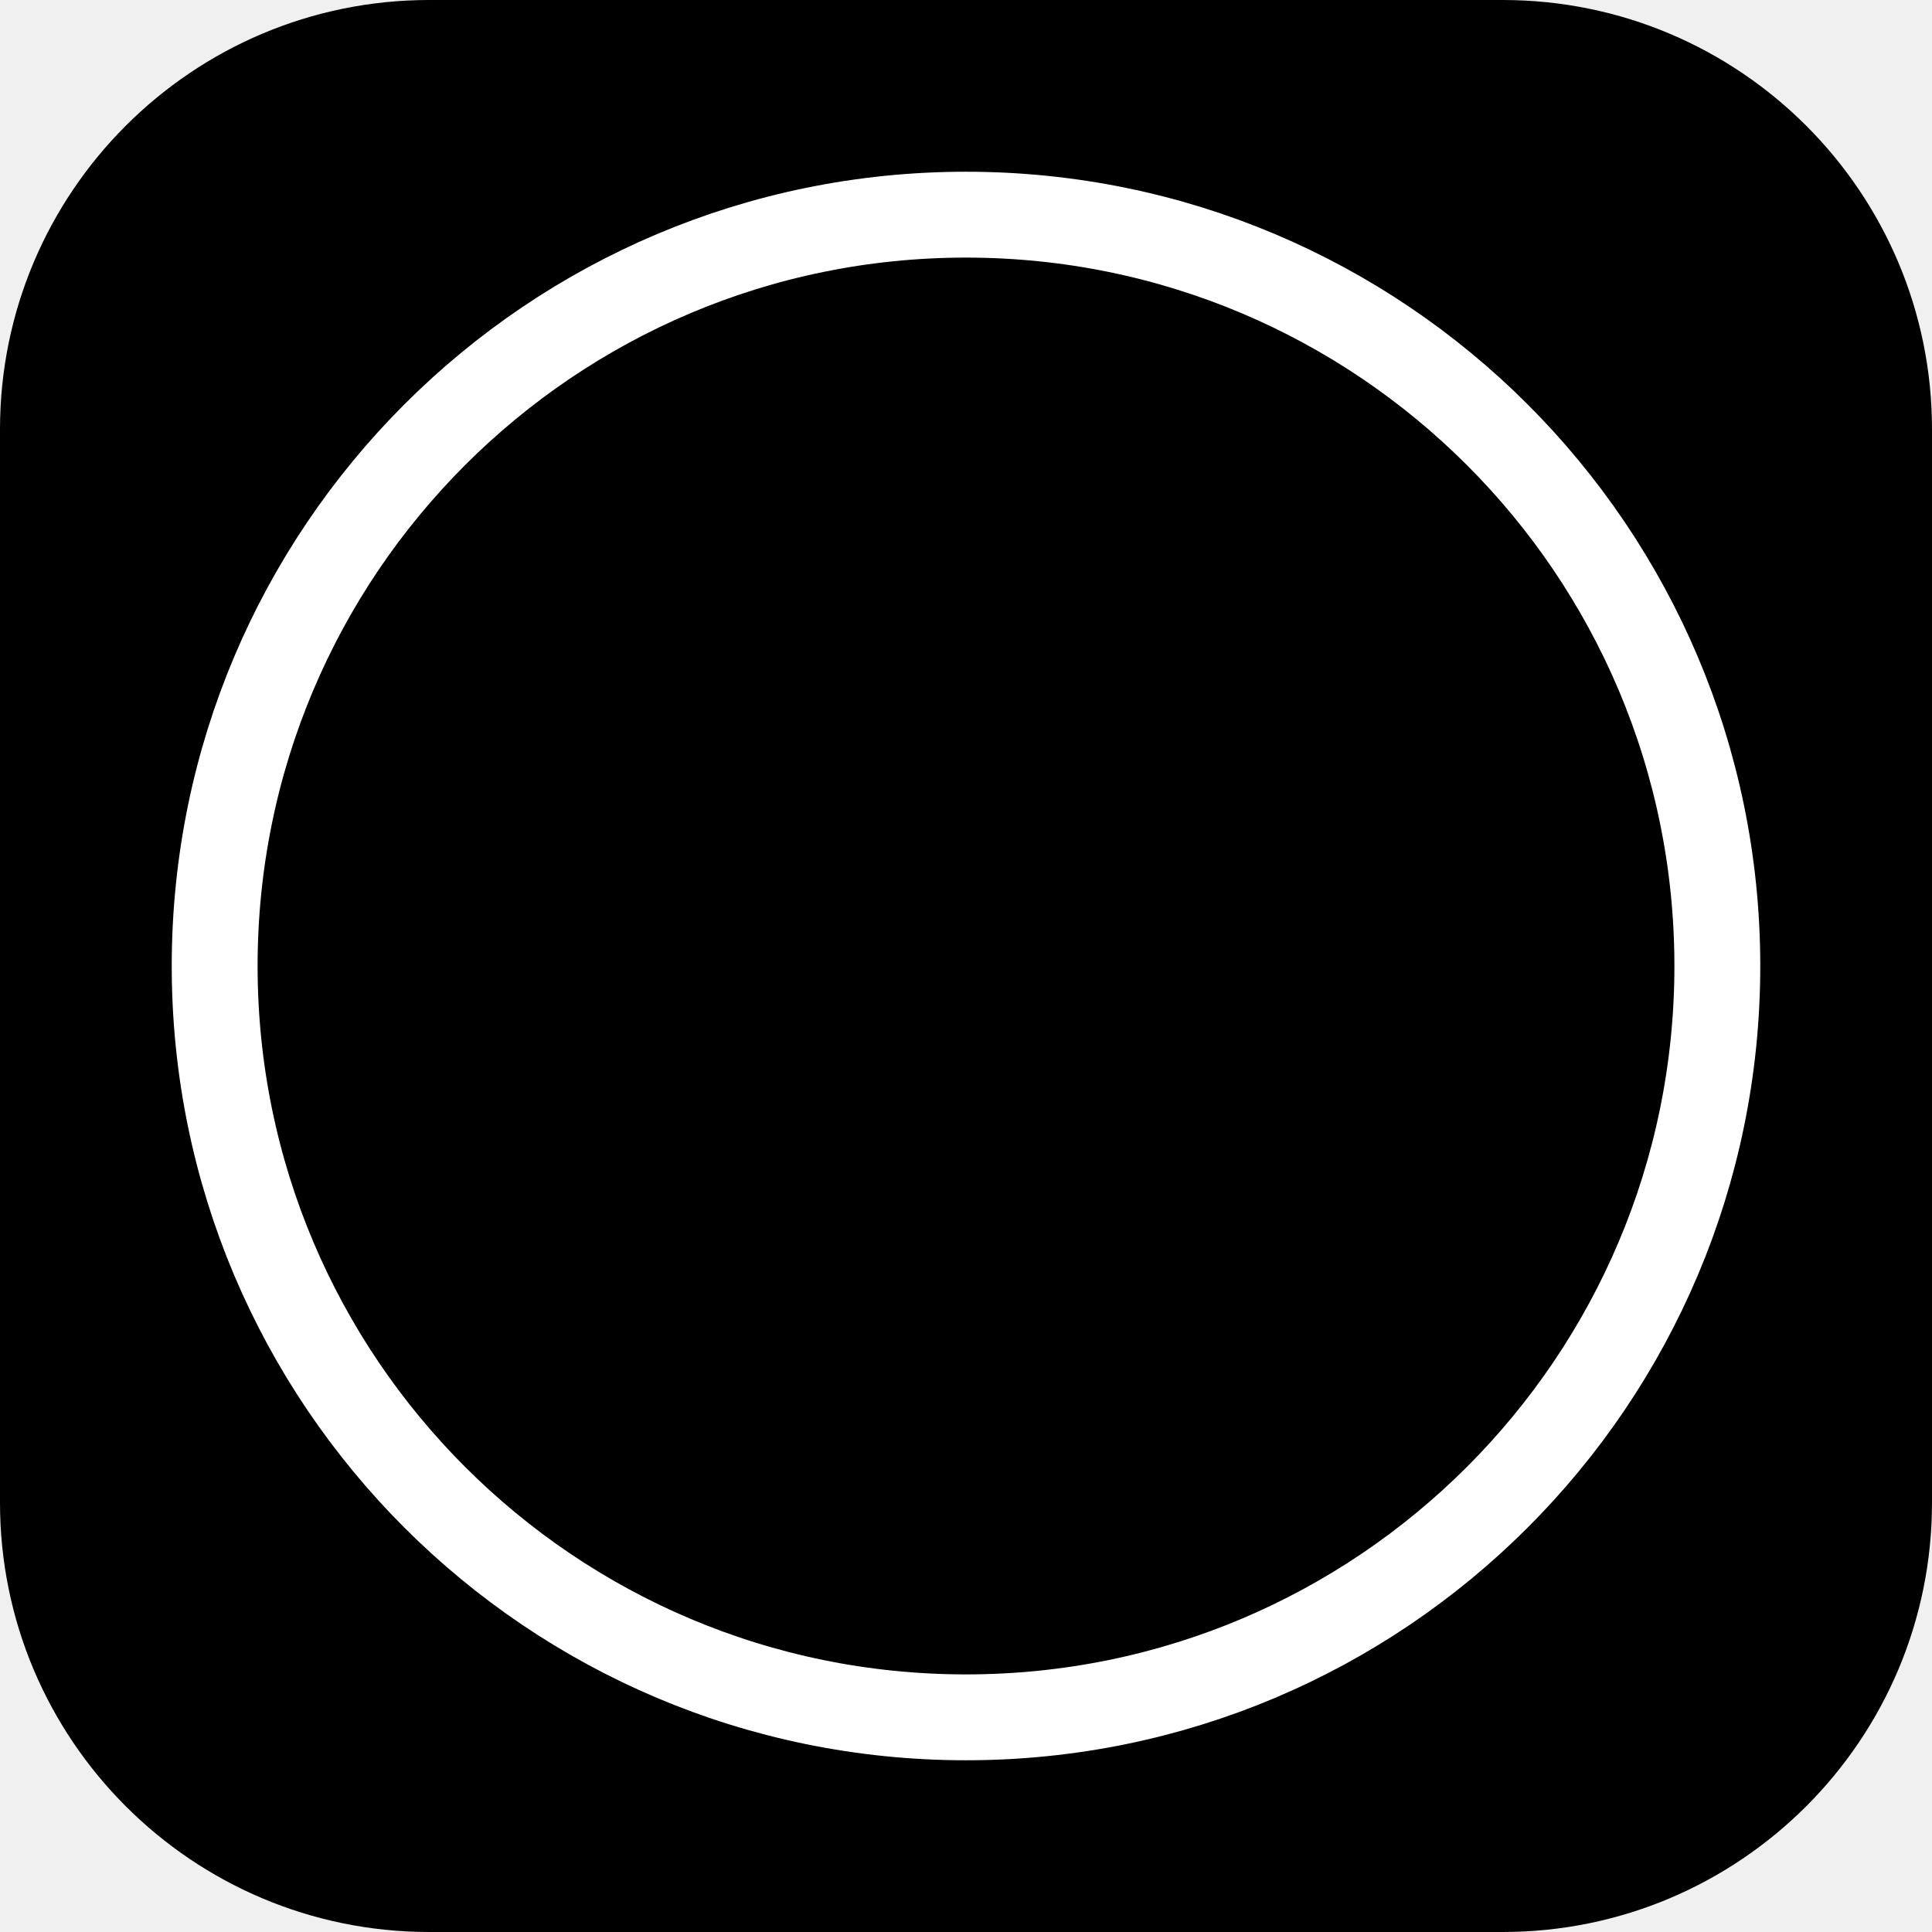
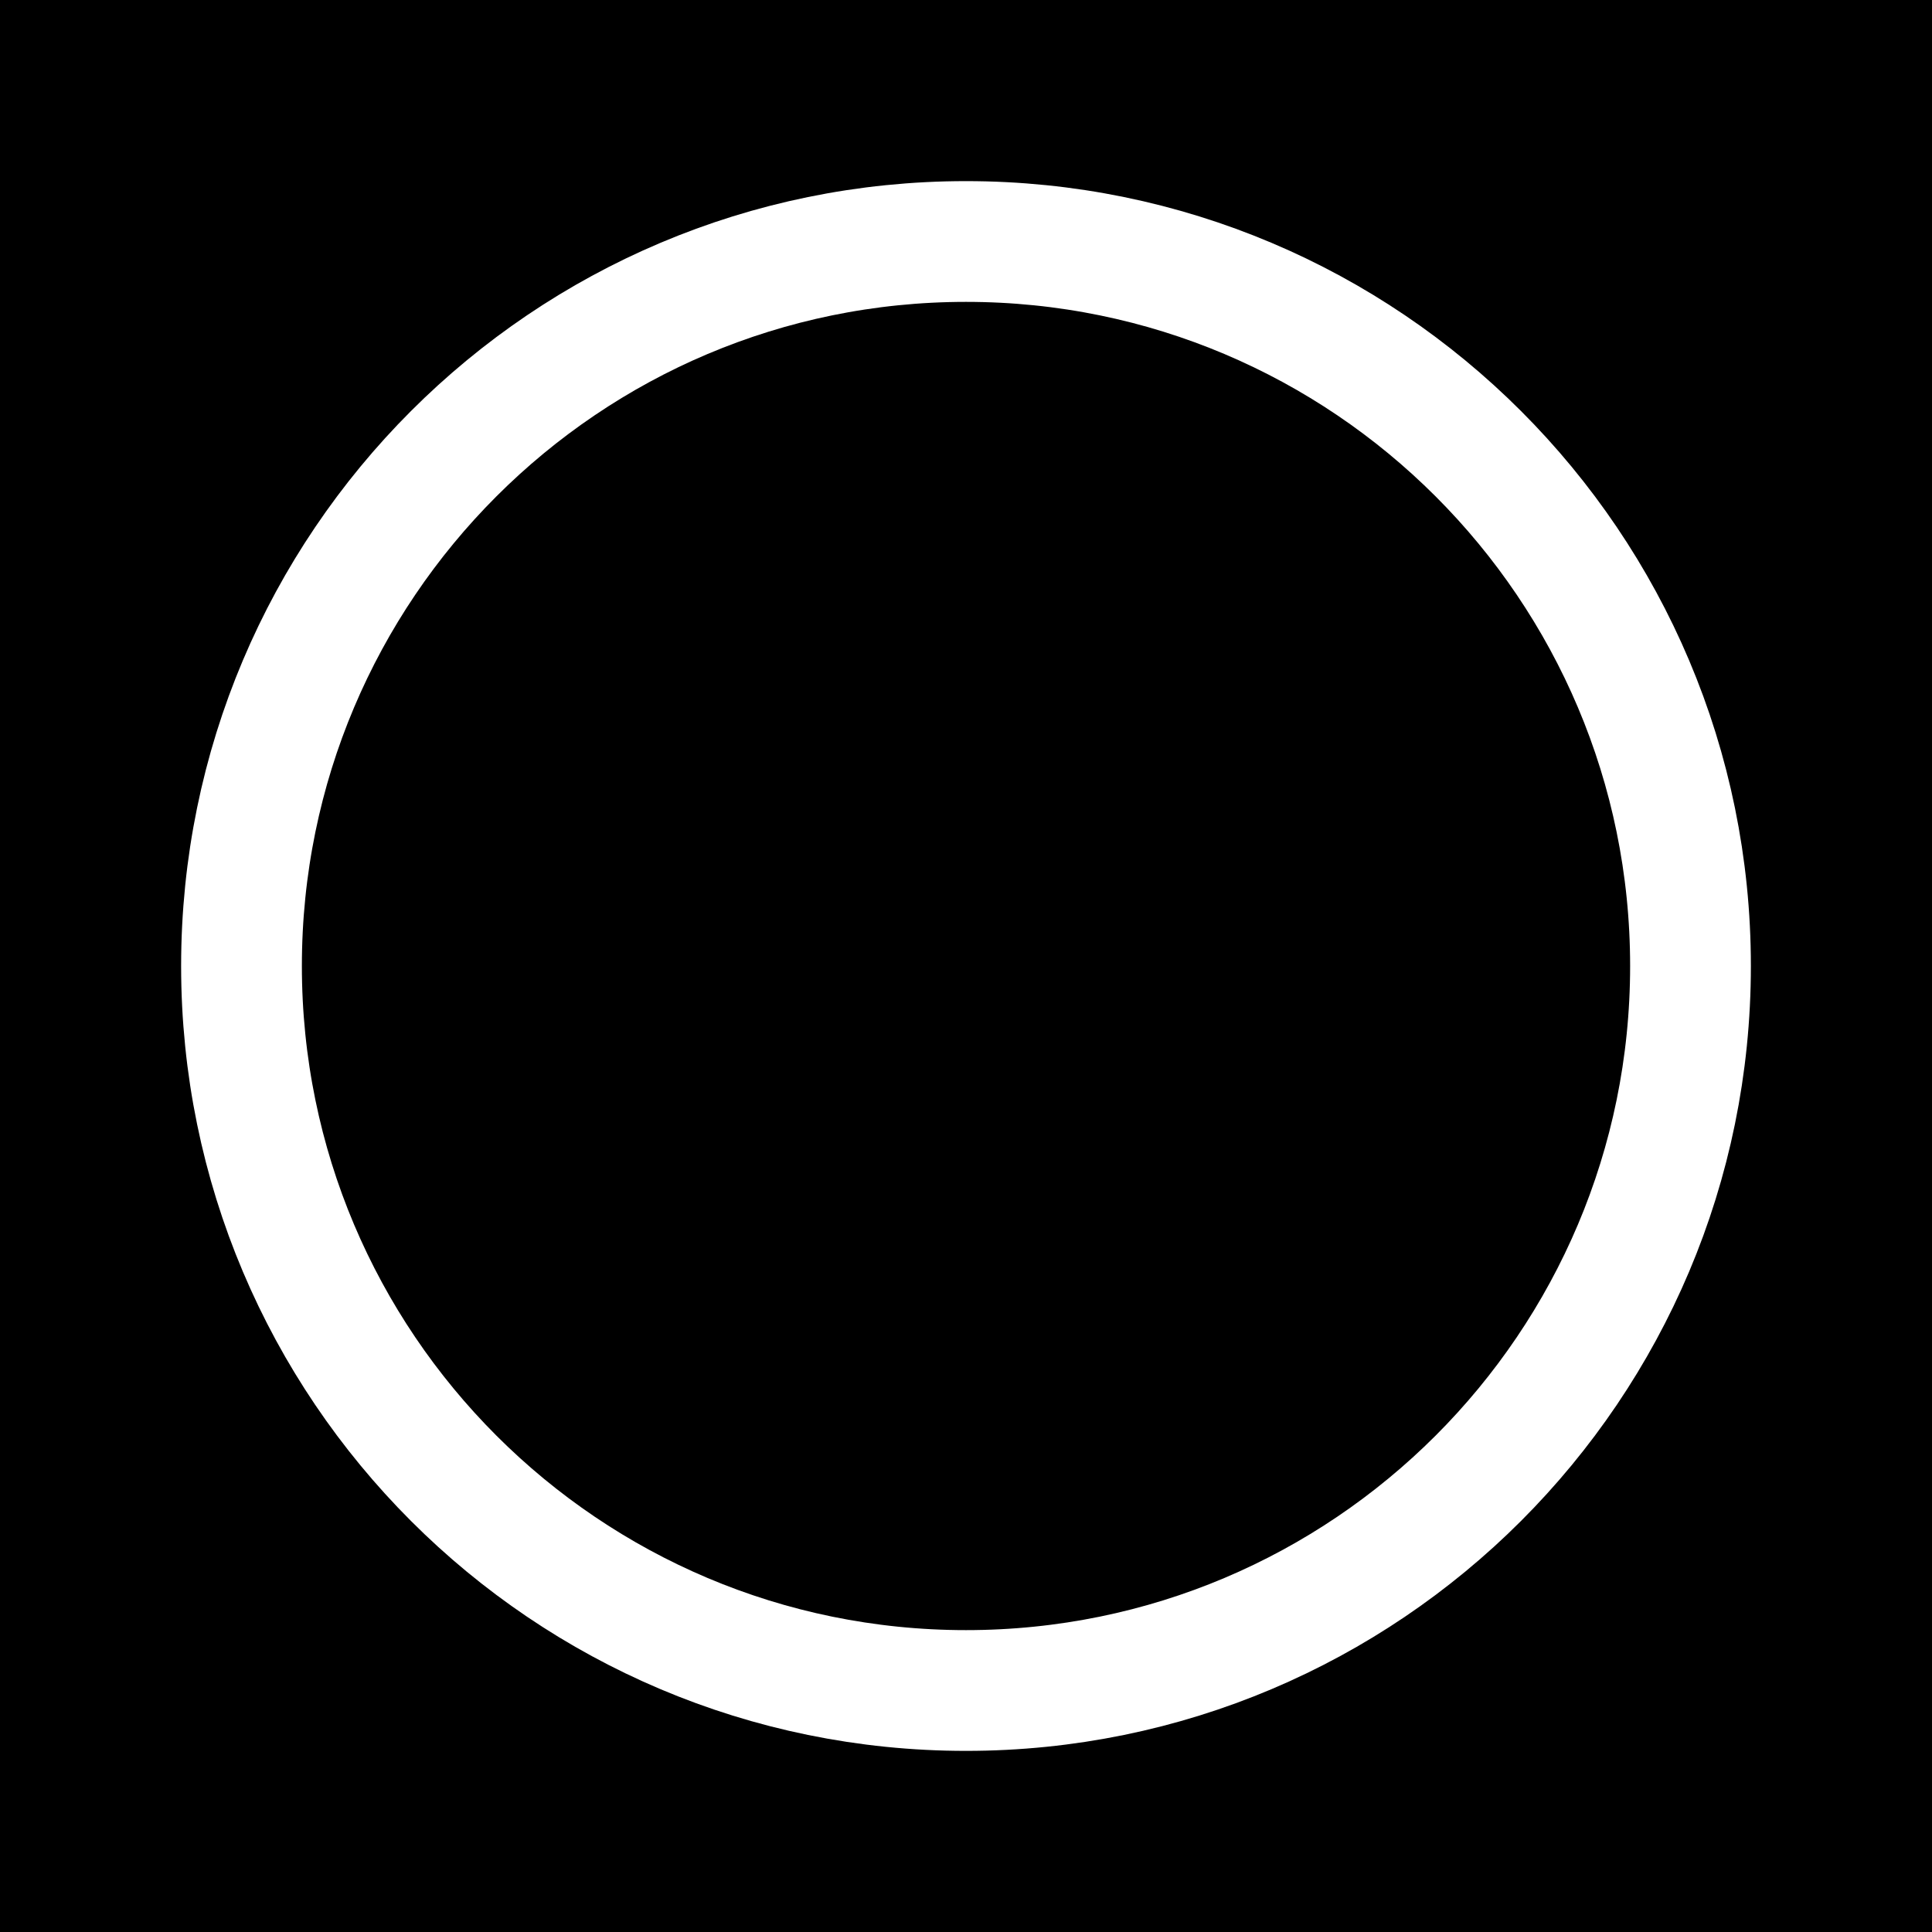
- <svg xmlns="http://www.w3.org/2000/svg" width="180" height="180" viewBox="0 0 180 180">
-   <rect width="180" height="180" rx="40" ry="40" fill="#000000" />
-   <circle cx="90" cy="90" r="70" fill="none" stroke="#ffffff" stroke-width="8" />
+ <svg xmlns="http://www.w3.org/2000/svg" width="180" height="180" viewBox="0 0 180 180" fill="none">
+   <rect width="180" height="180" fill="#000000" />
+   <circle cx="90" cy="90" r="67.5" stroke="#FFFFFF" stroke-width="11.25" fill="none" />
</svg>
